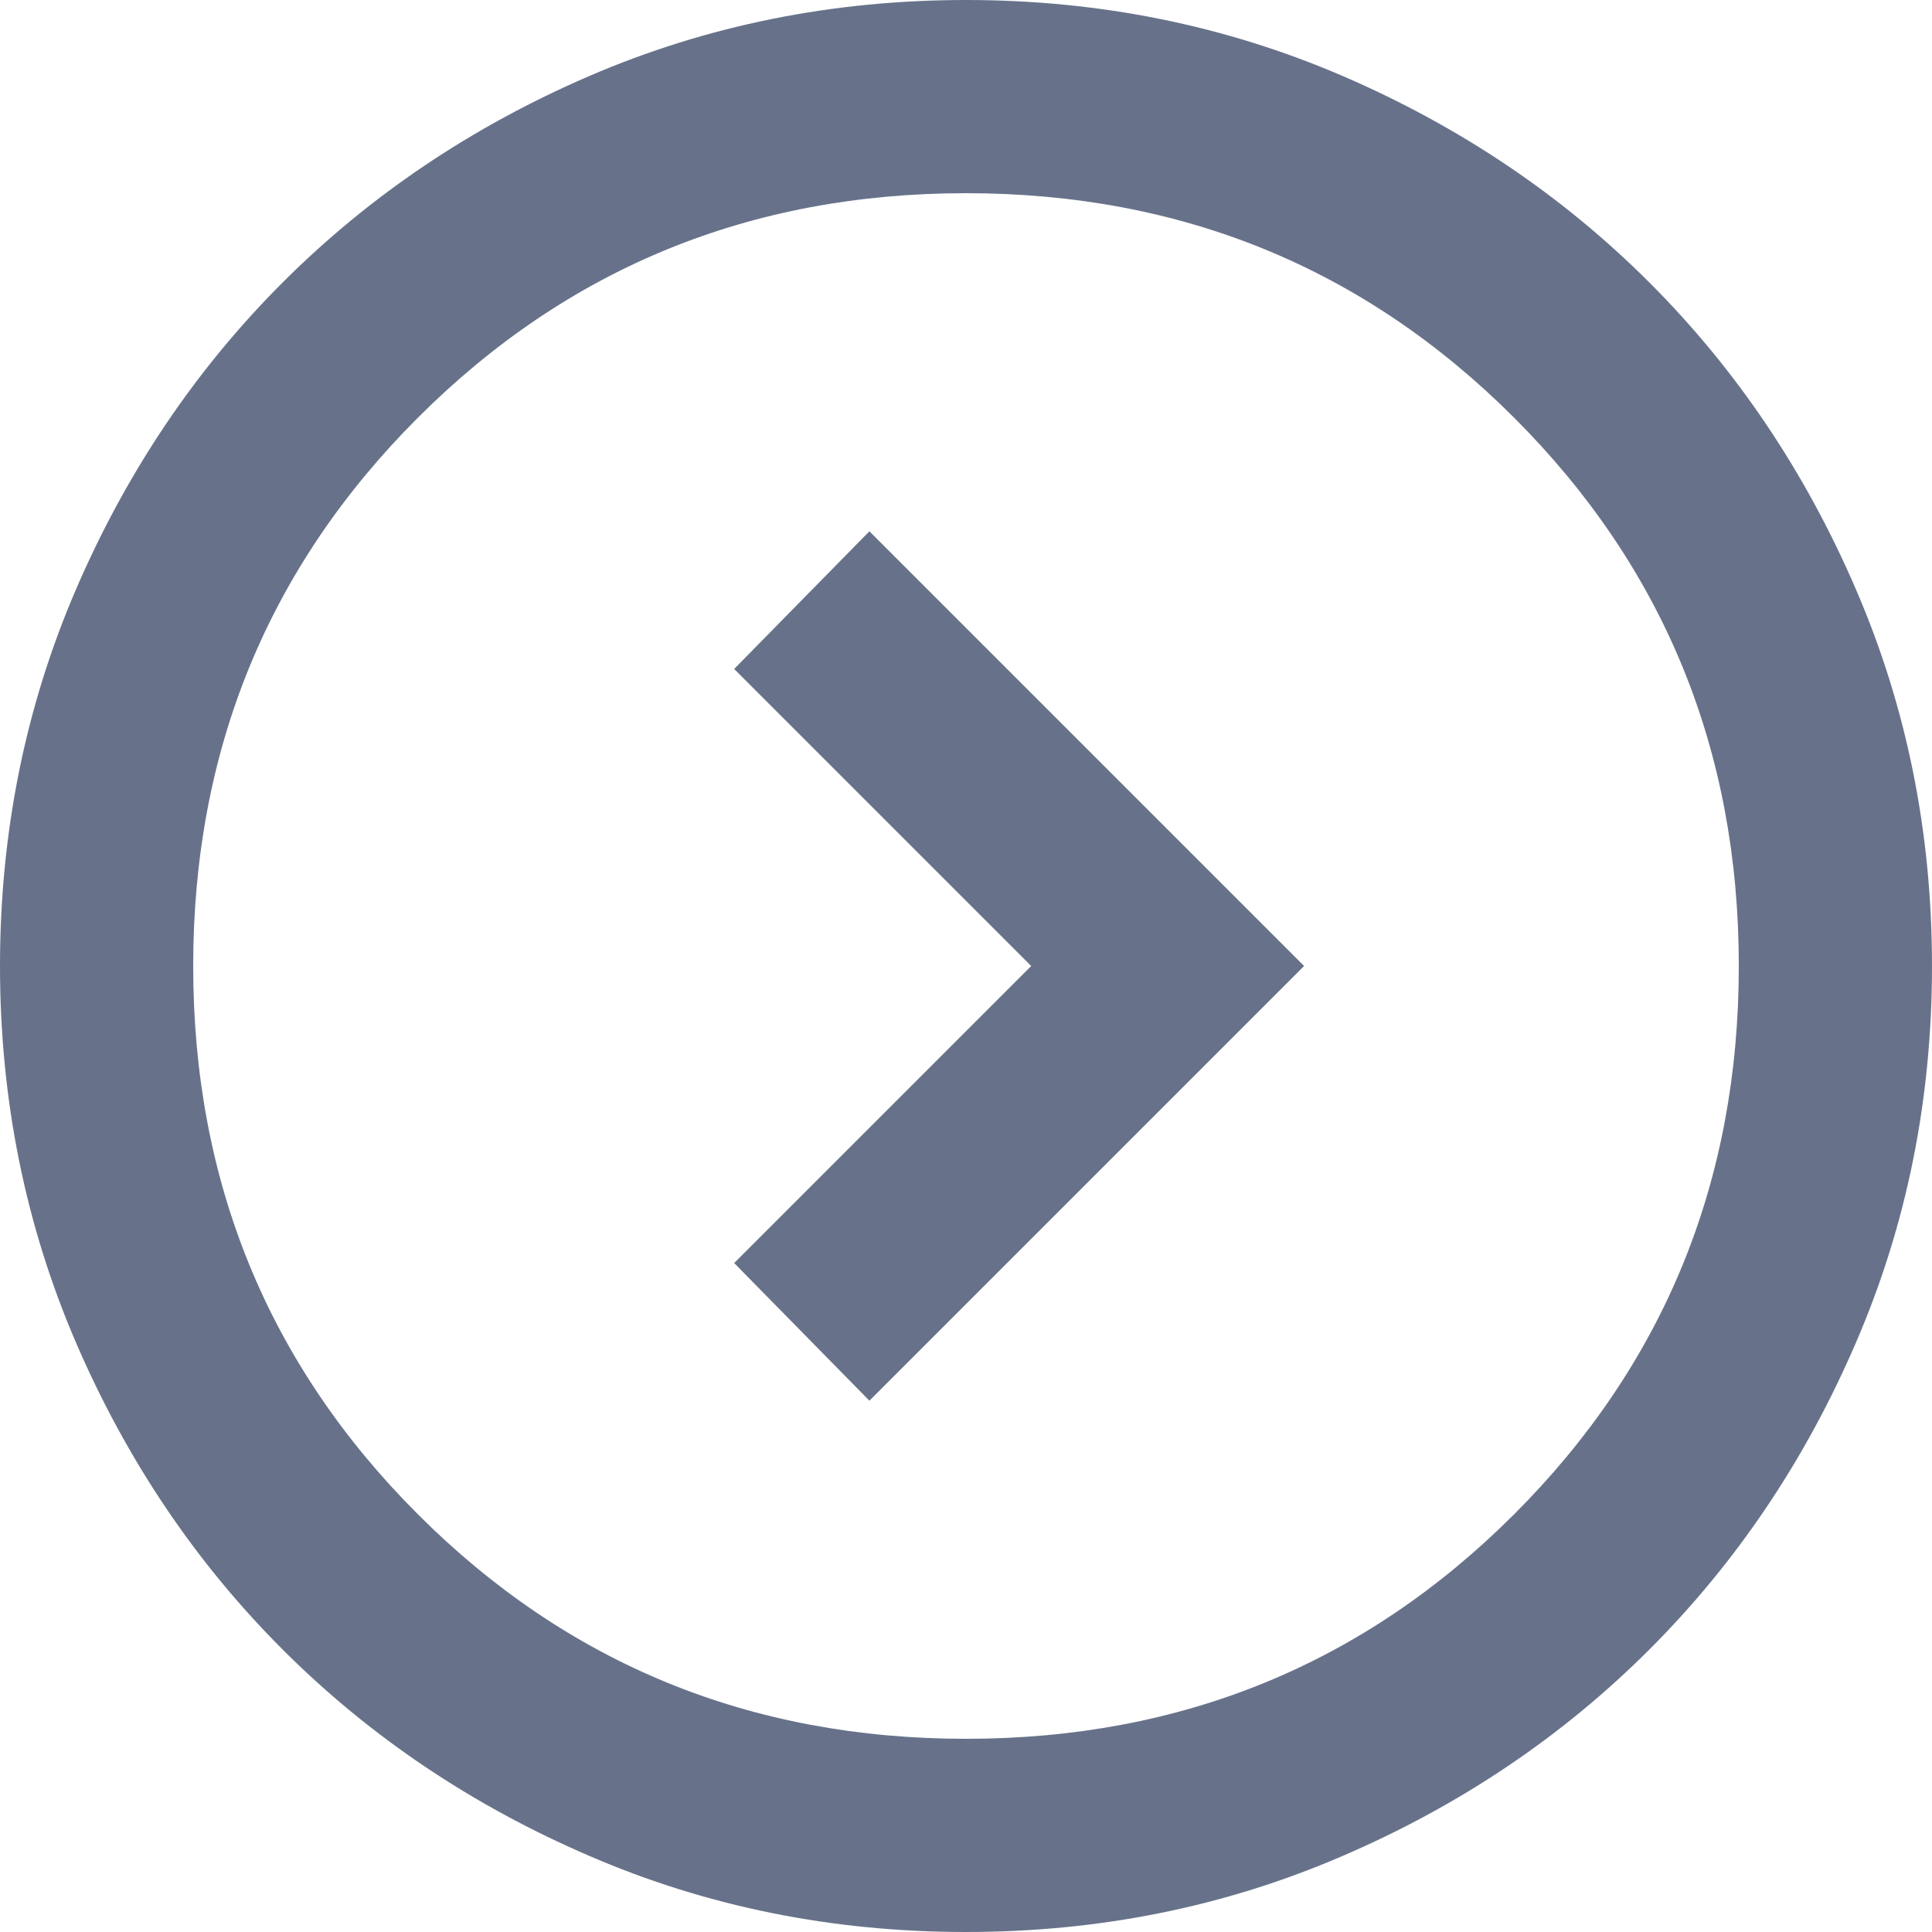
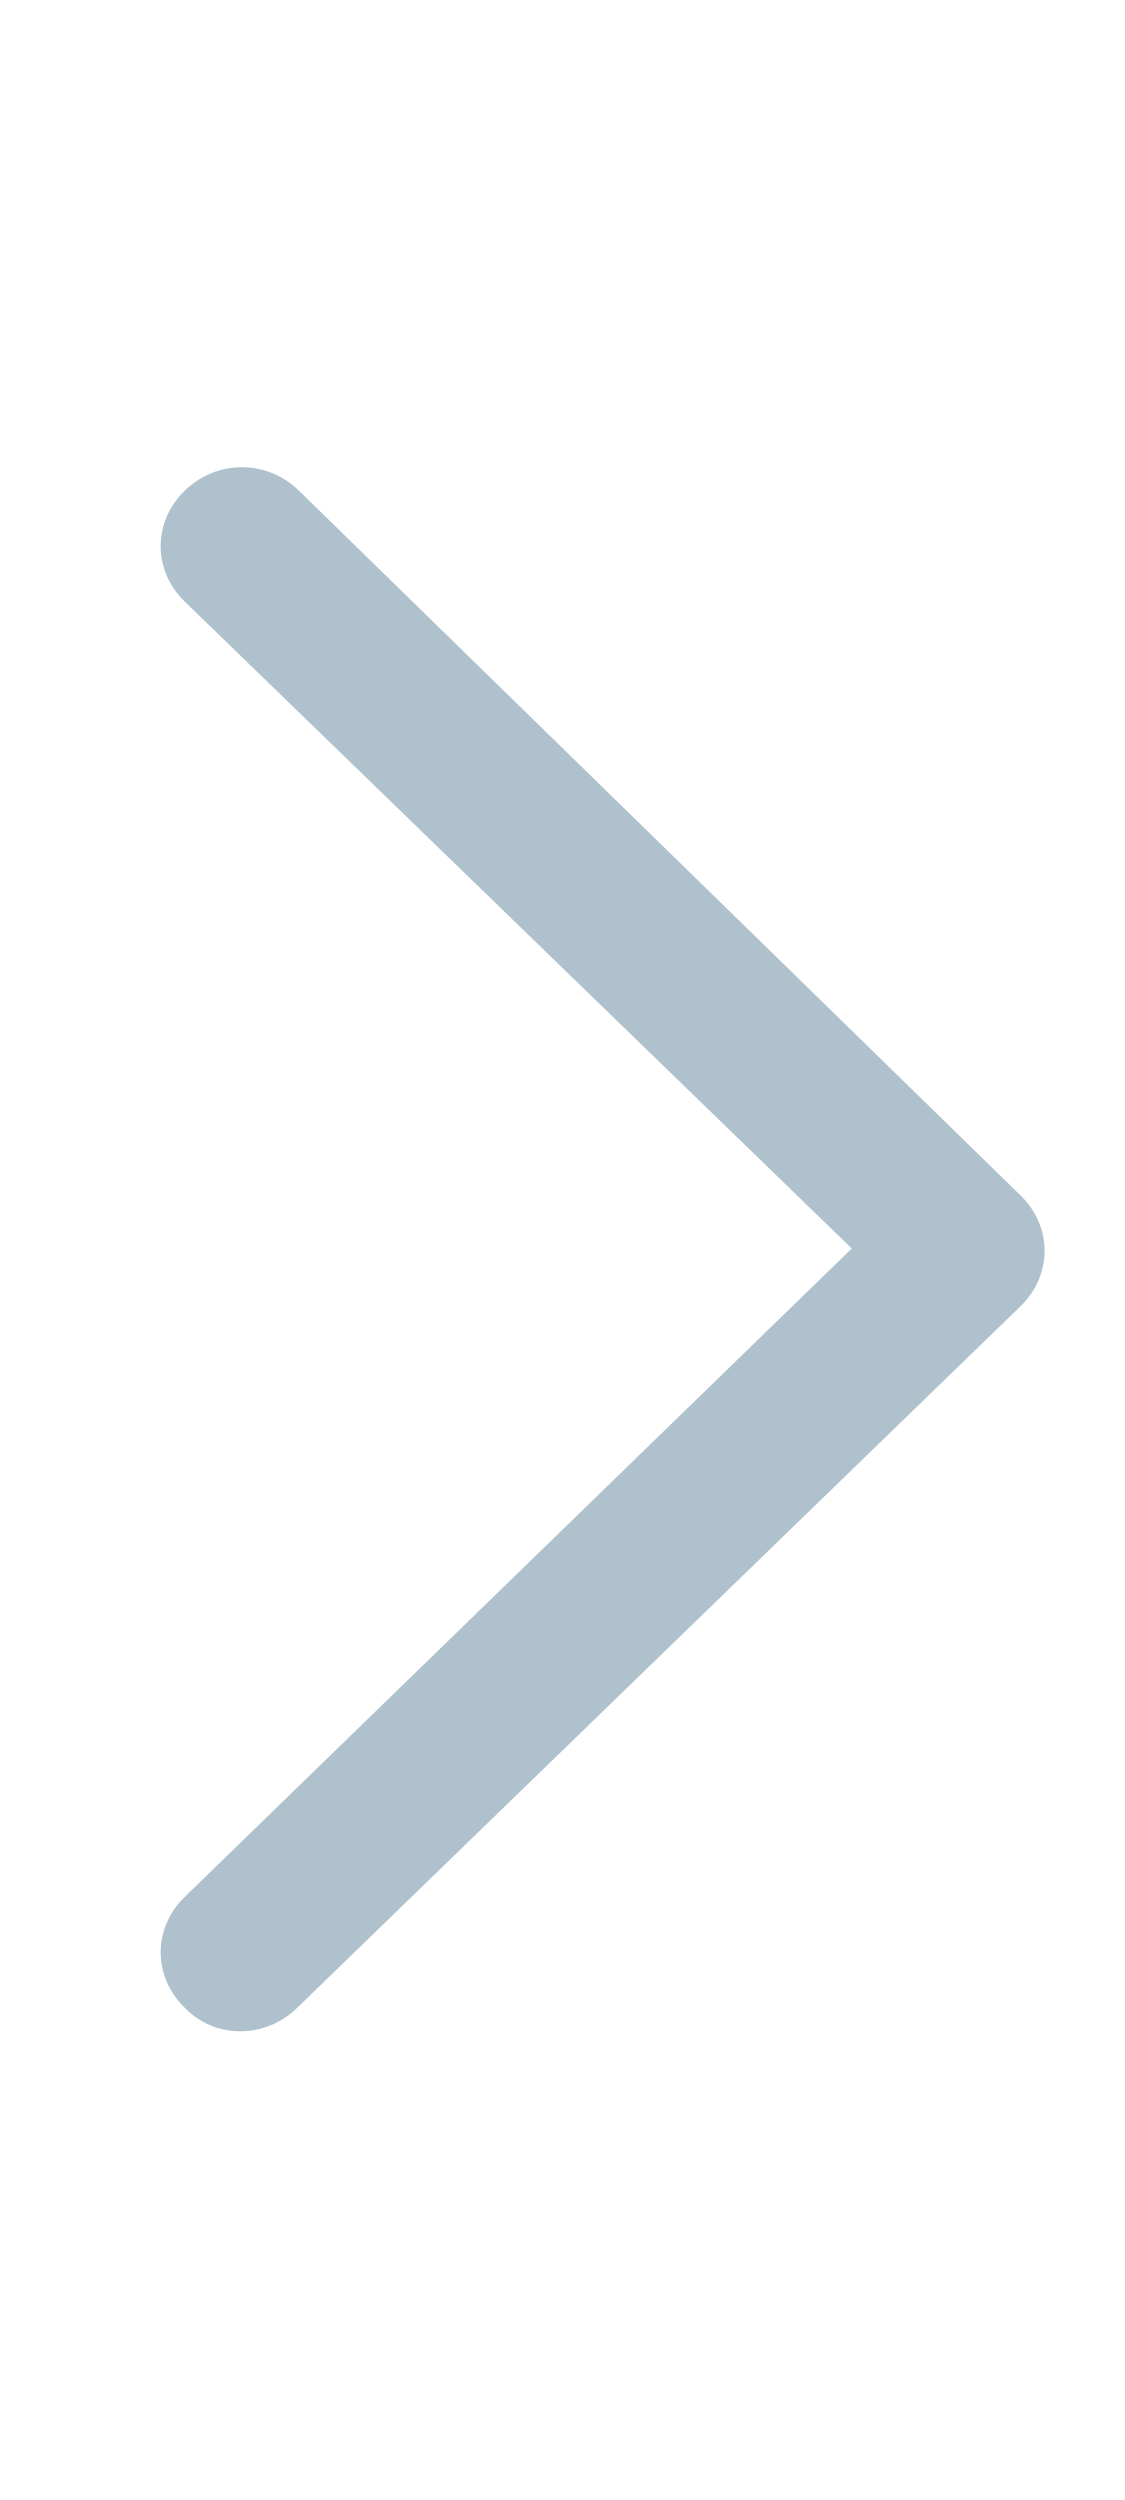
- <svg xmlns="http://www.w3.org/2000/svg" width="20" height="20" viewBox="0 0 20 20" fill="none">
-   <path d="M10.675 10L7.6 13.075L9 14.5L13.5 10L9 5.5L7.6 6.925L10.675 10ZM10 20C8.617 20 7.317 19.738 6.1 19.212C4.883 18.688 3.825 17.975 2.925 17.075C2.025 16.175 1.312 15.117 0.787 13.9C0.263 12.683 0 11.383 0 10C0 8.617 0.263 7.317 0.787 6.1C1.312 4.883 2.025 3.825 2.925 2.925C3.825 2.025 4.883 1.312 6.1 0.787C7.317 0.263 8.617 0 10 0C11.383 0 12.683 0.263 13.9 0.787C15.117 1.312 16.175 2.025 17.075 2.925C17.975 3.825 18.688 4.883 19.212 6.1C19.738 7.317 20 8.617 20 10C20 11.383 19.738 12.683 19.212 13.9C18.688 15.117 17.975 16.175 17.075 17.075C16.175 17.975 15.117 18.688 13.9 19.212C12.683 19.738 11.383 20 10 20ZM10 18C12.233 18 14.125 17.225 15.675 15.675C17.225 14.125 18 12.233 18 10C18 7.767 17.225 5.875 15.675 4.325C14.125 2.775 12.233 2 10 2C7.767 2 5.875 2.775 4.325 4.325C2.775 5.875 2 7.767 2 10C2 12.233 2.775 14.125 4.325 15.675C5.875 17.225 7.767 18 10 18Z" fill="#67728A" />
+ <svg xmlns="http://www.w3.org/2000/svg" width="9" height="20" viewBox="0 0 9 20" fill="none">
+   <path d="M1.929 16.25C1.844 16.251 1.761 16.235 1.683 16.203C1.606 16.17 1.536 16.123 1.478 16.062C1.221 15.812 1.221 15.425 1.478 15.175L6.814 9.988L1.478 4.813C1.221 4.563 1.221 4.175 1.478 3.925C1.736 3.675 2.134 3.675 2.391 3.925L8.164 9.563C8.421 9.813 8.421 10.2 8.164 10.45L2.378 16.062C2.25 16.188 2.083 16.25 1.929 16.25Z" fill="#AEC1CC" />
</svg>
